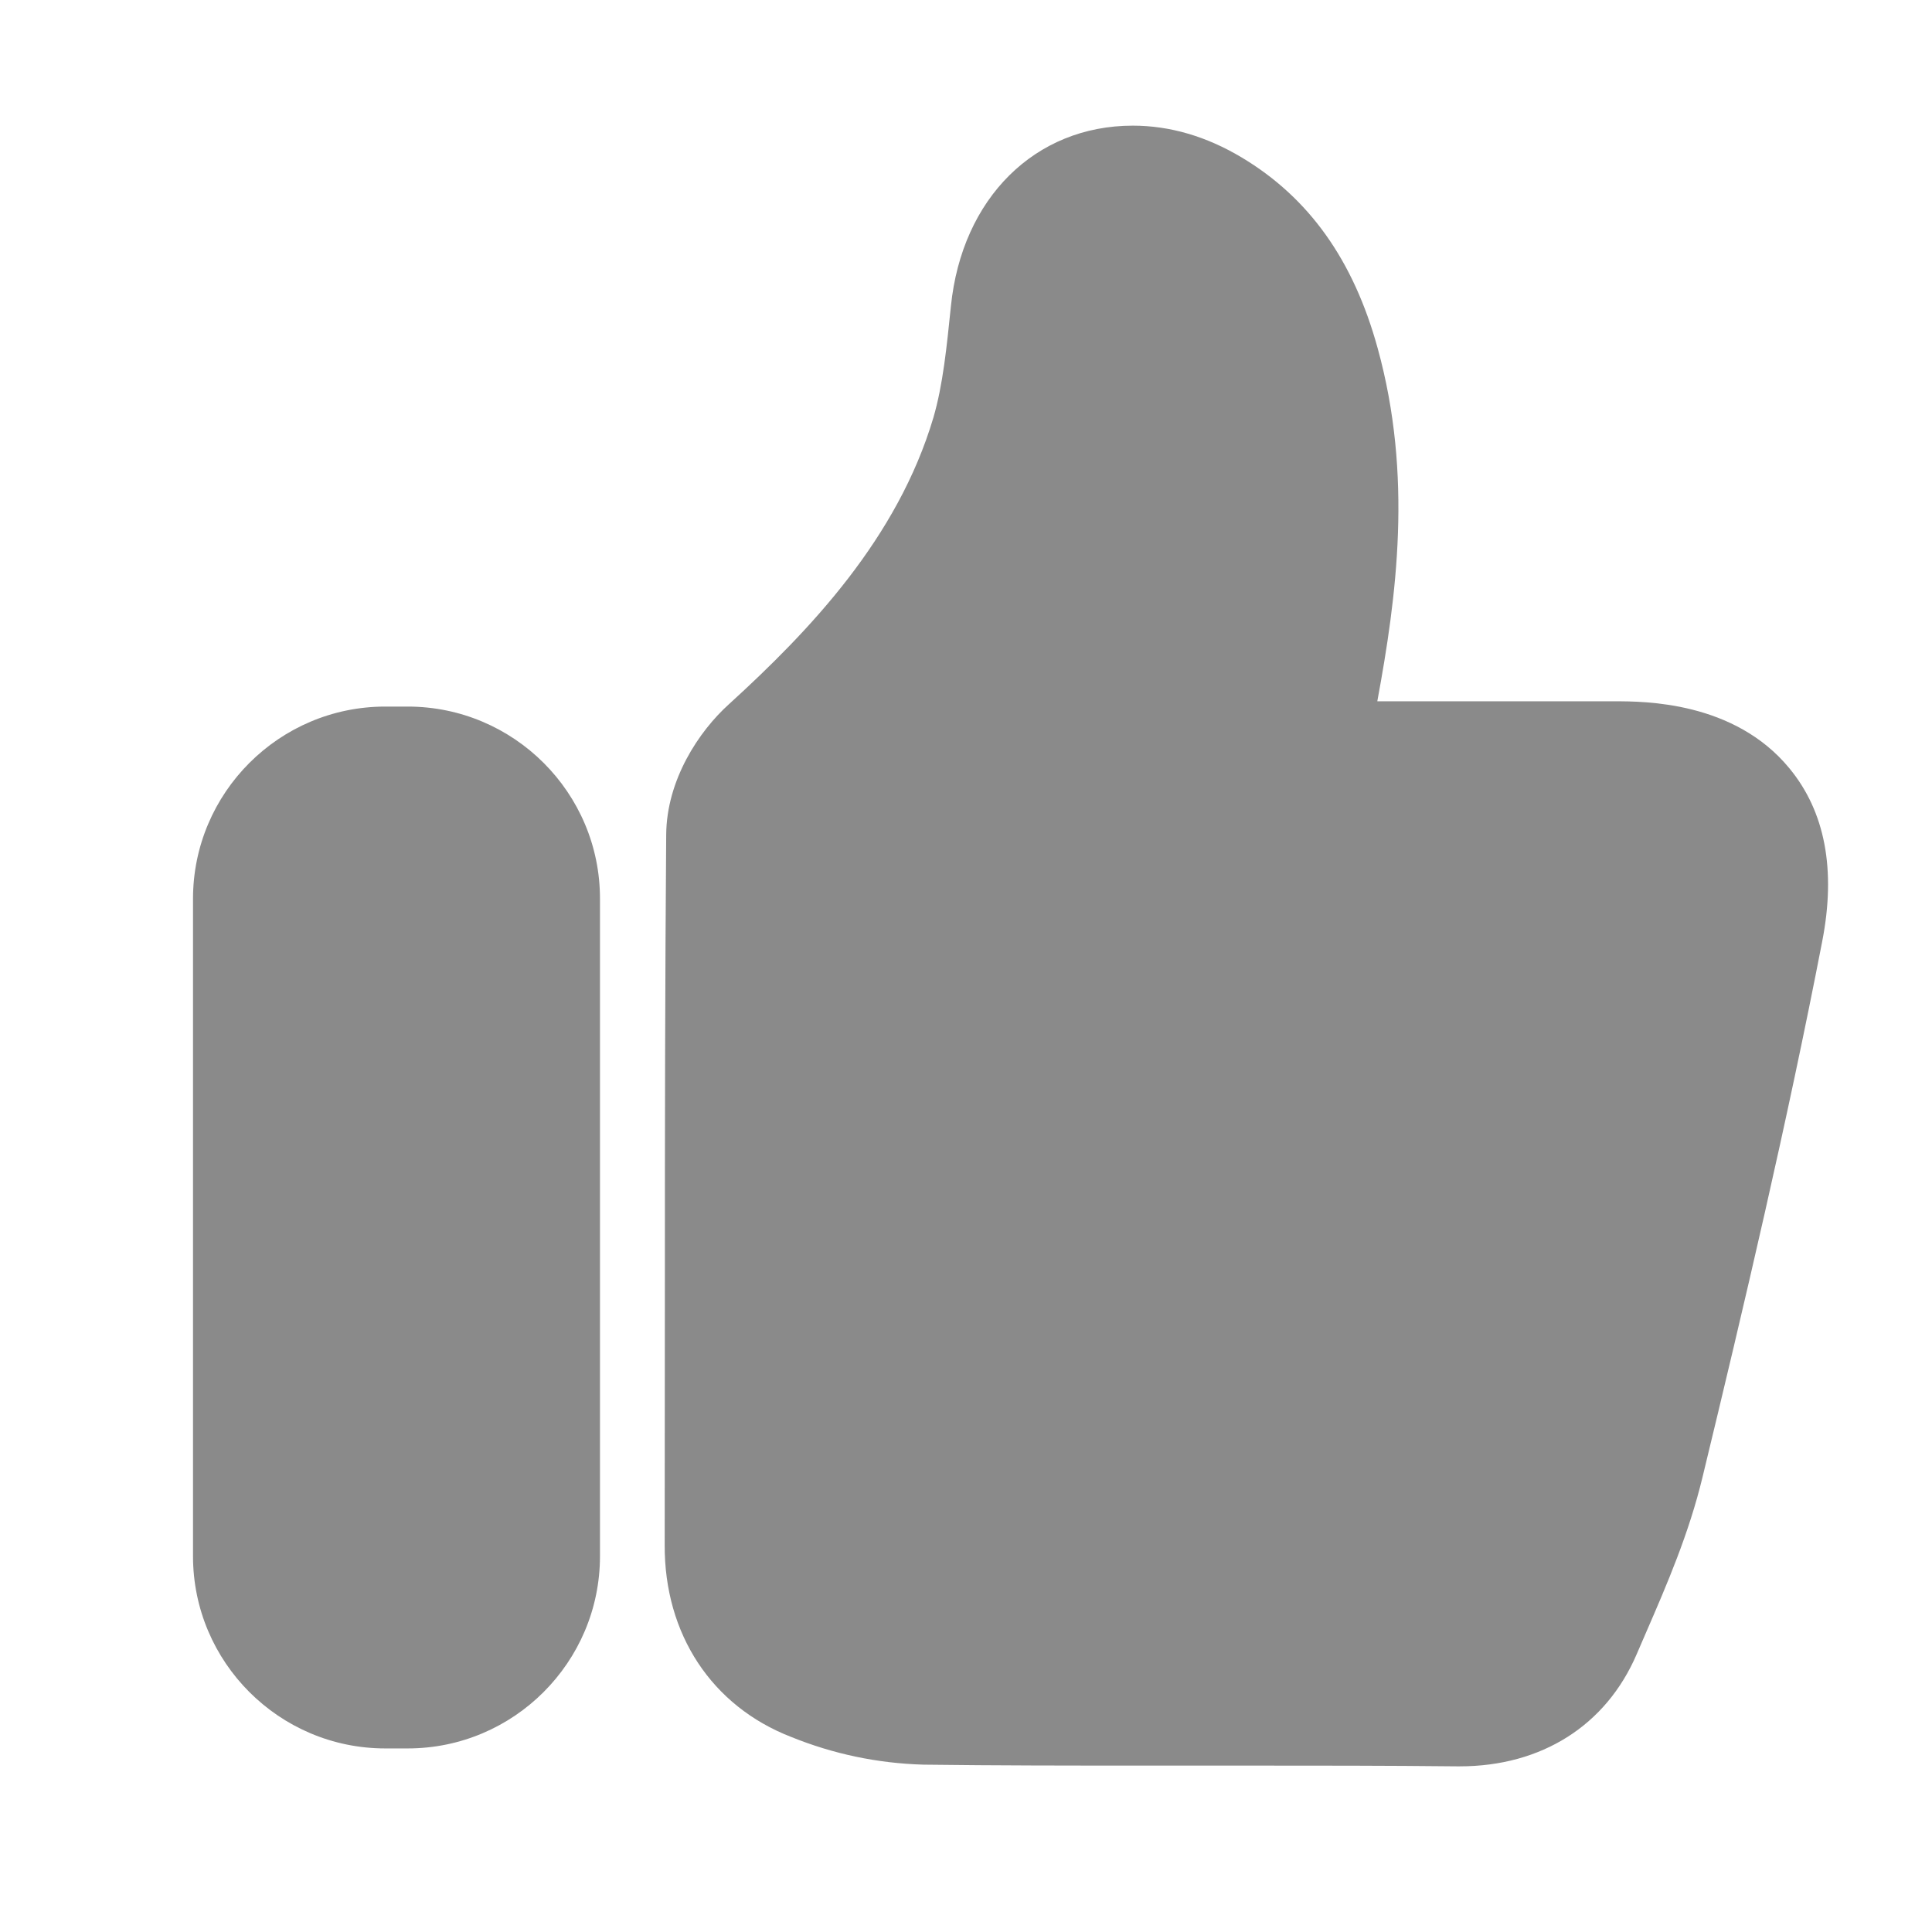
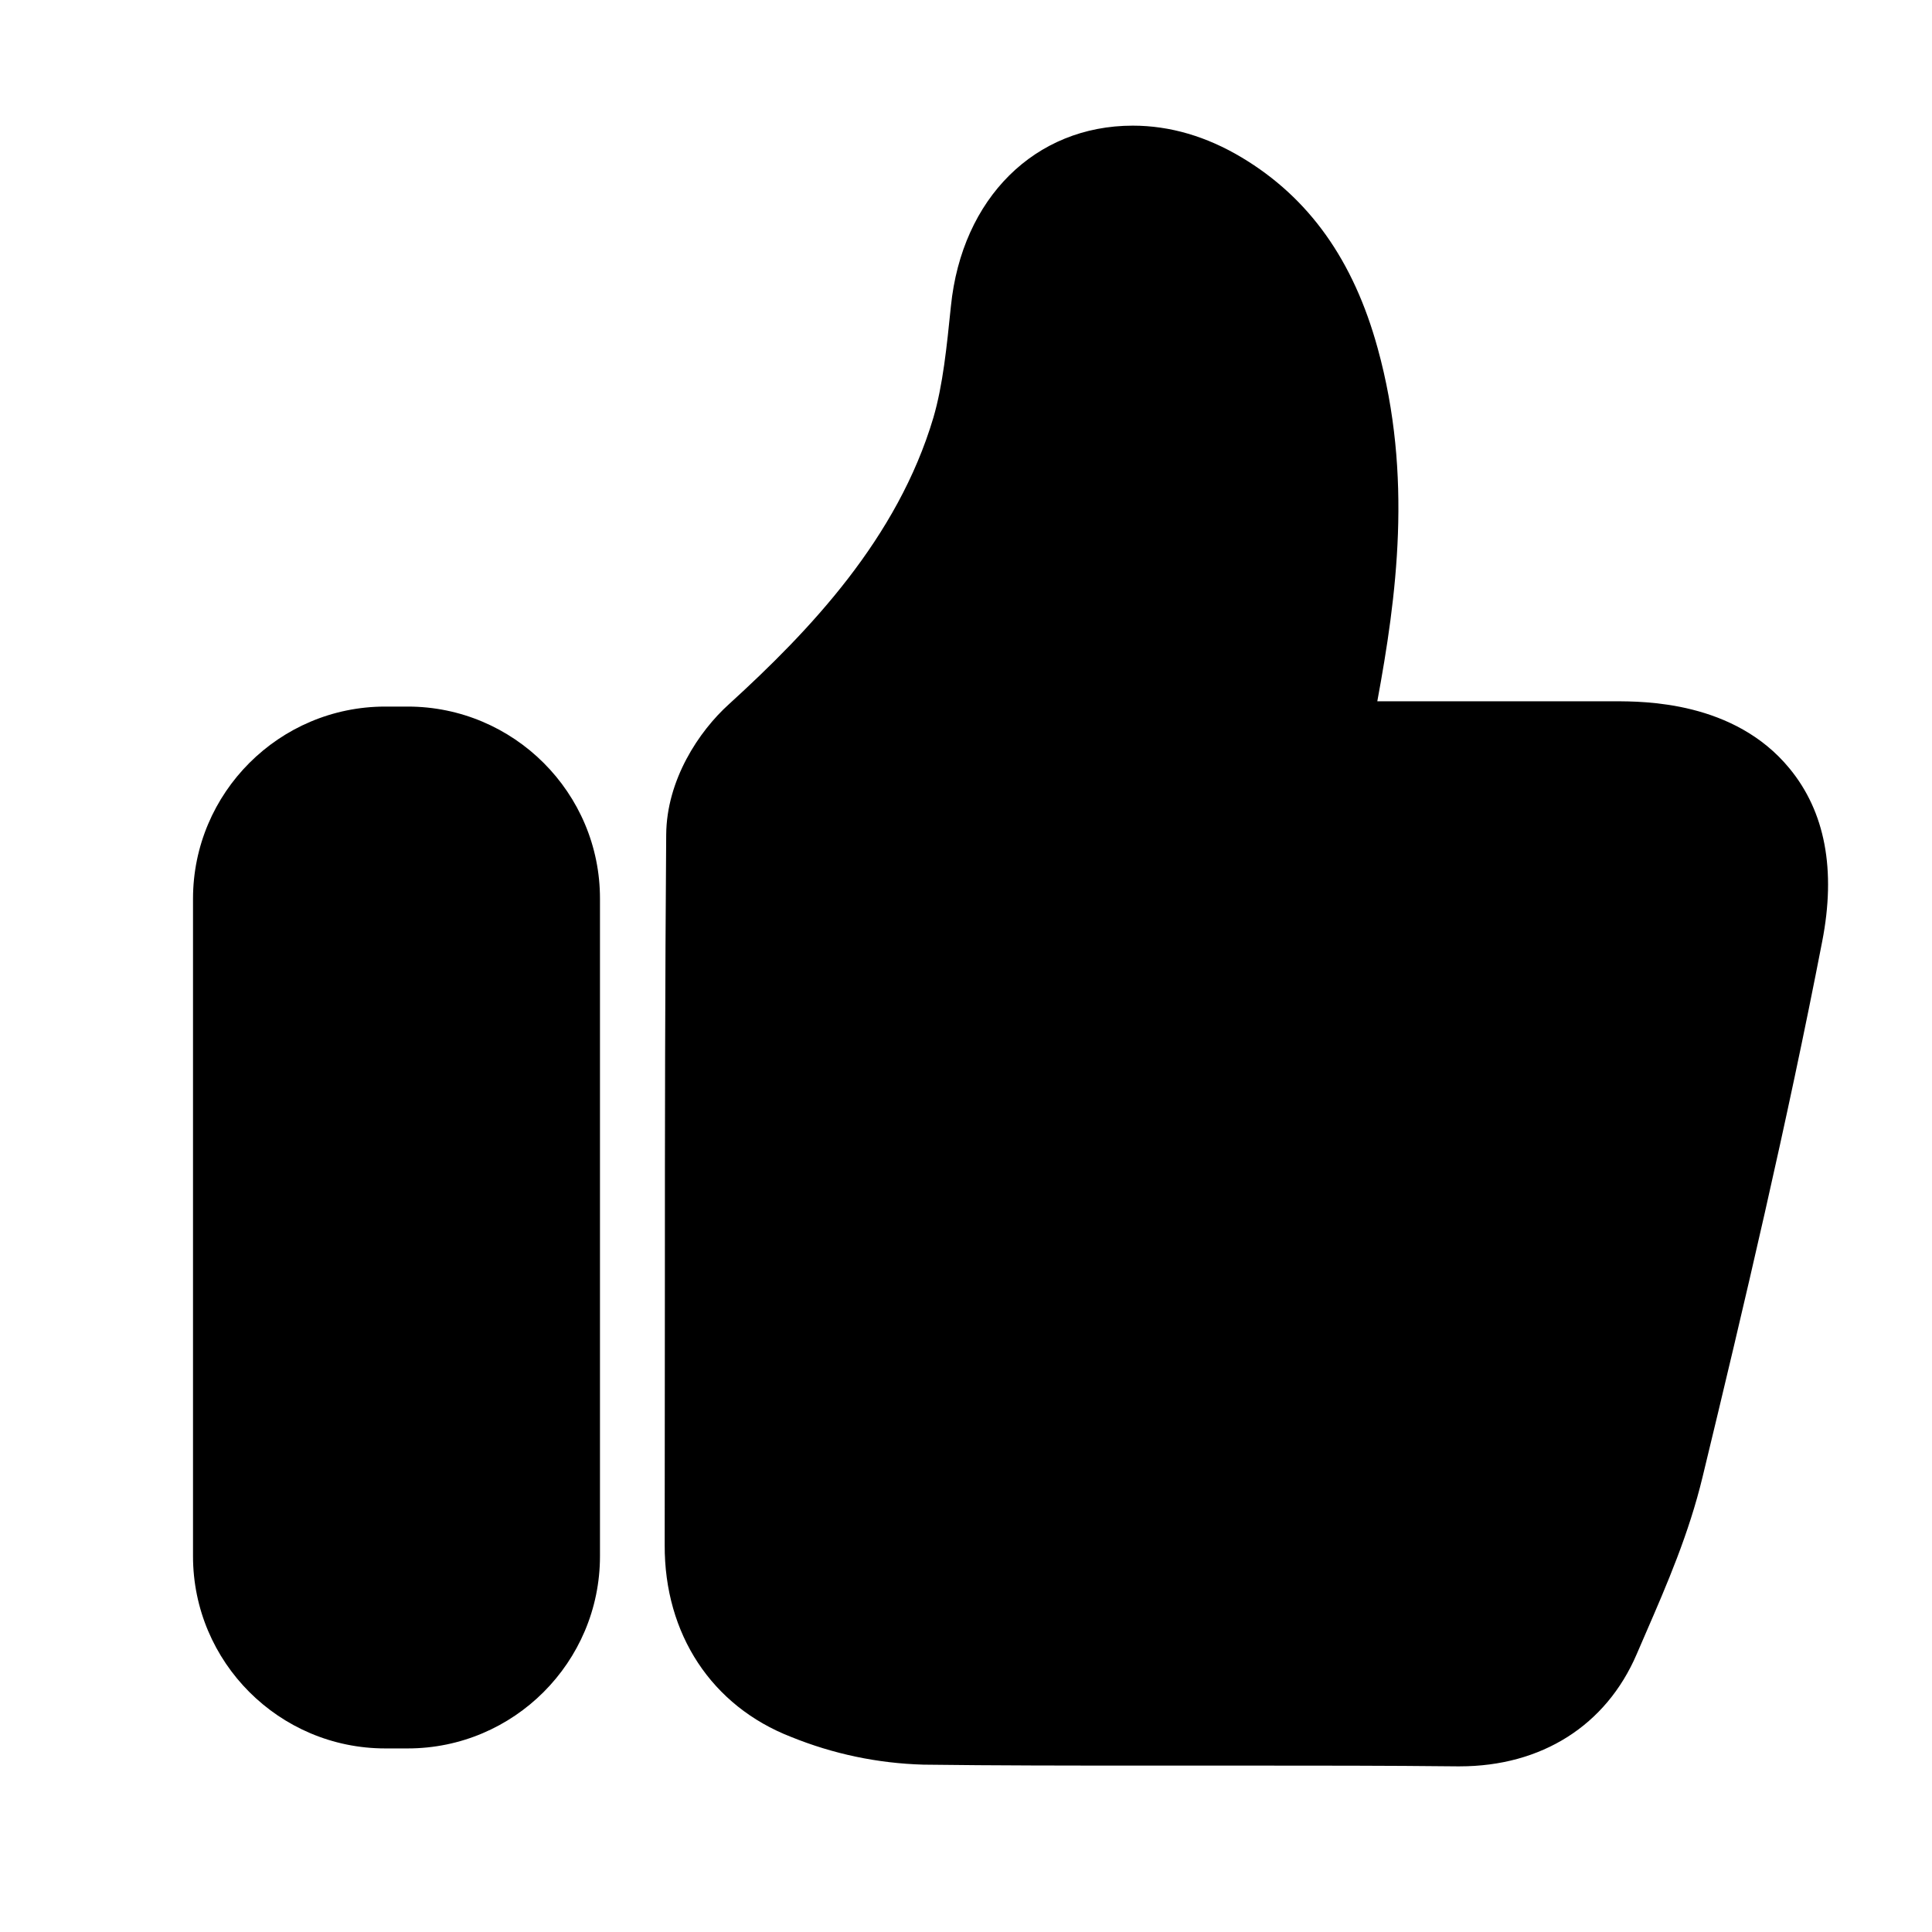
<svg xmlns="http://www.w3.org/2000/svg" t="1751355631844" class="icon" viewBox="0 0 1024 1024" version="1.1" p-id="19461" width="200" height="200">
-   <path d="M948.4 407.2c-29.2-35.5-76.9-35.5-92.6-35.5H730c10.2-55.2 18.9-119.4 0.2-187.1-12.8-46.6-36.3-79.7-72-101.1-18.7-11.2-38.1-16.9-57.8-16.9-51.8 0-90.6 38.4-96.4 95.7-2.2 21.4-4.2 41.7-9.3 59.1-19 63.9-65.4 112.7-108.3 151.8-16 14.4-33.1 40.2-33.3 69.2-0.6 77.6-0.7 155.5-0.7 235.1l-0.1 141.4c-0.2 47.3 25 85.4 67 101.7 22.2 9 45.7 14 70.1 14.7 38.8 0.5 77.8 0.5 114.3 0.5h56.9c37.2 0 74.4 0 111.8 0.4h1.2c43.5 0 77.7-21.7 93.9-59.5l4.8-11.1c11.3-26 22.9-52.9 30.1-82.8 22-90.9 44.9-188.2 63.4-283.8 7.4-37.9 1.6-68.8-17.4-91.8zM216.1 374.5h-11.9c-56.2 0-101.9 45.7-101.9 101.9v348.4c0 56.2 45.7 101.9 101.9 101.9h11.9c56.2 0 101.9-45.7 101.9-101.9V476.4c0.1-56.2-45.7-101.9-101.9-101.9z" fill="#8a8a8a" p-id="19462" />
+   <path d="M948.4 407.2c-29.2-35.5-76.9-35.5-92.6-35.5H730c10.2-55.2 18.9-119.4 0.2-187.1-12.8-46.6-36.3-79.7-72-101.1-18.7-11.2-38.1-16.9-57.8-16.9-51.8 0-90.6 38.4-96.4 95.7-2.2 21.4-4.2 41.7-9.3 59.1-19 63.9-65.4 112.7-108.3 151.8-16 14.4-33.1 40.2-33.3 69.2-0.6 77.6-0.7 155.5-0.7 235.1l-0.1 141.4c-0.2 47.3 25 85.4 67 101.7 22.2 9 45.7 14 70.1 14.7 38.8 0.5 77.8 0.5 114.3 0.5h56.9c37.2 0 74.4 0 111.8 0.4h1.2c43.5 0 77.7-21.7 93.9-59.5l4.8-11.1c11.3-26 22.9-52.9 30.1-82.8 22-90.9 44.9-188.2 63.4-283.8 7.4-37.9 1.6-68.8-17.4-91.8zM216.1 374.5h-11.9c-56.2 0-101.9 45.7-101.9 101.9v348.4c0 56.2 45.7 101.9 101.9 101.9h11.9c56.2 0 101.9-45.7 101.9-101.9V476.4c0.1-56.2-45.7-101.9-101.9-101.9z" p-id="19462" />
</svg>
